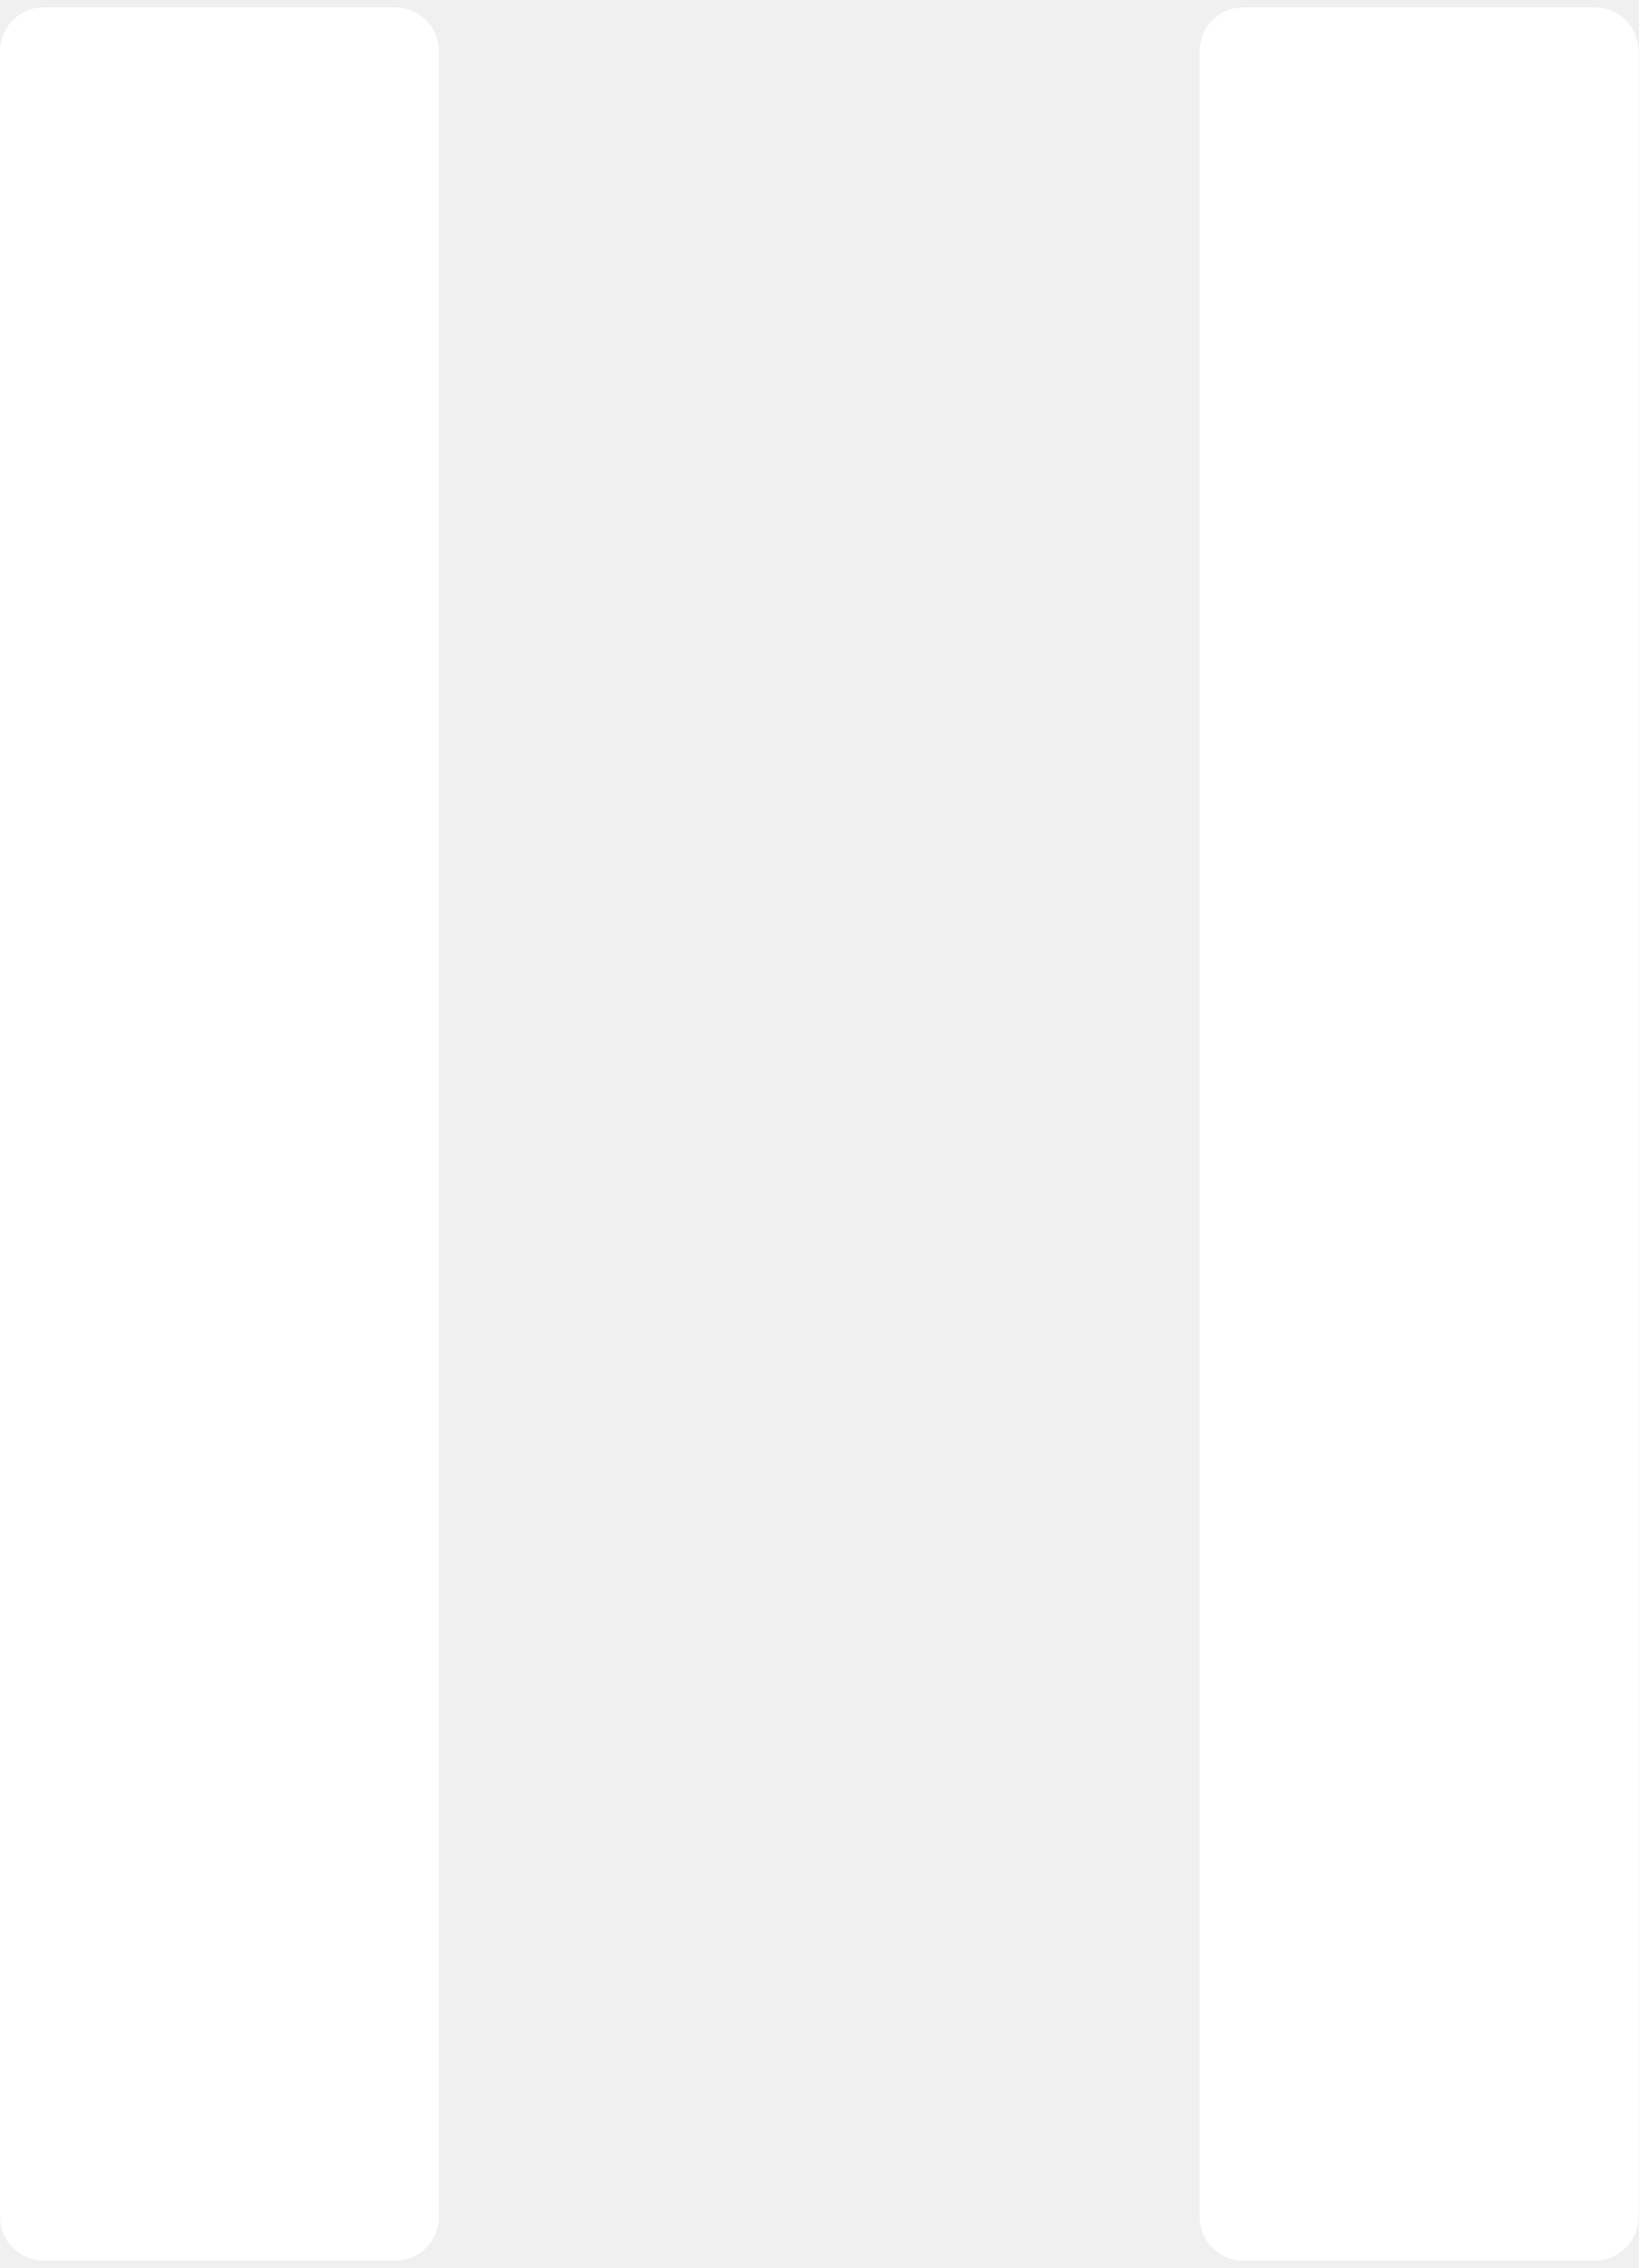
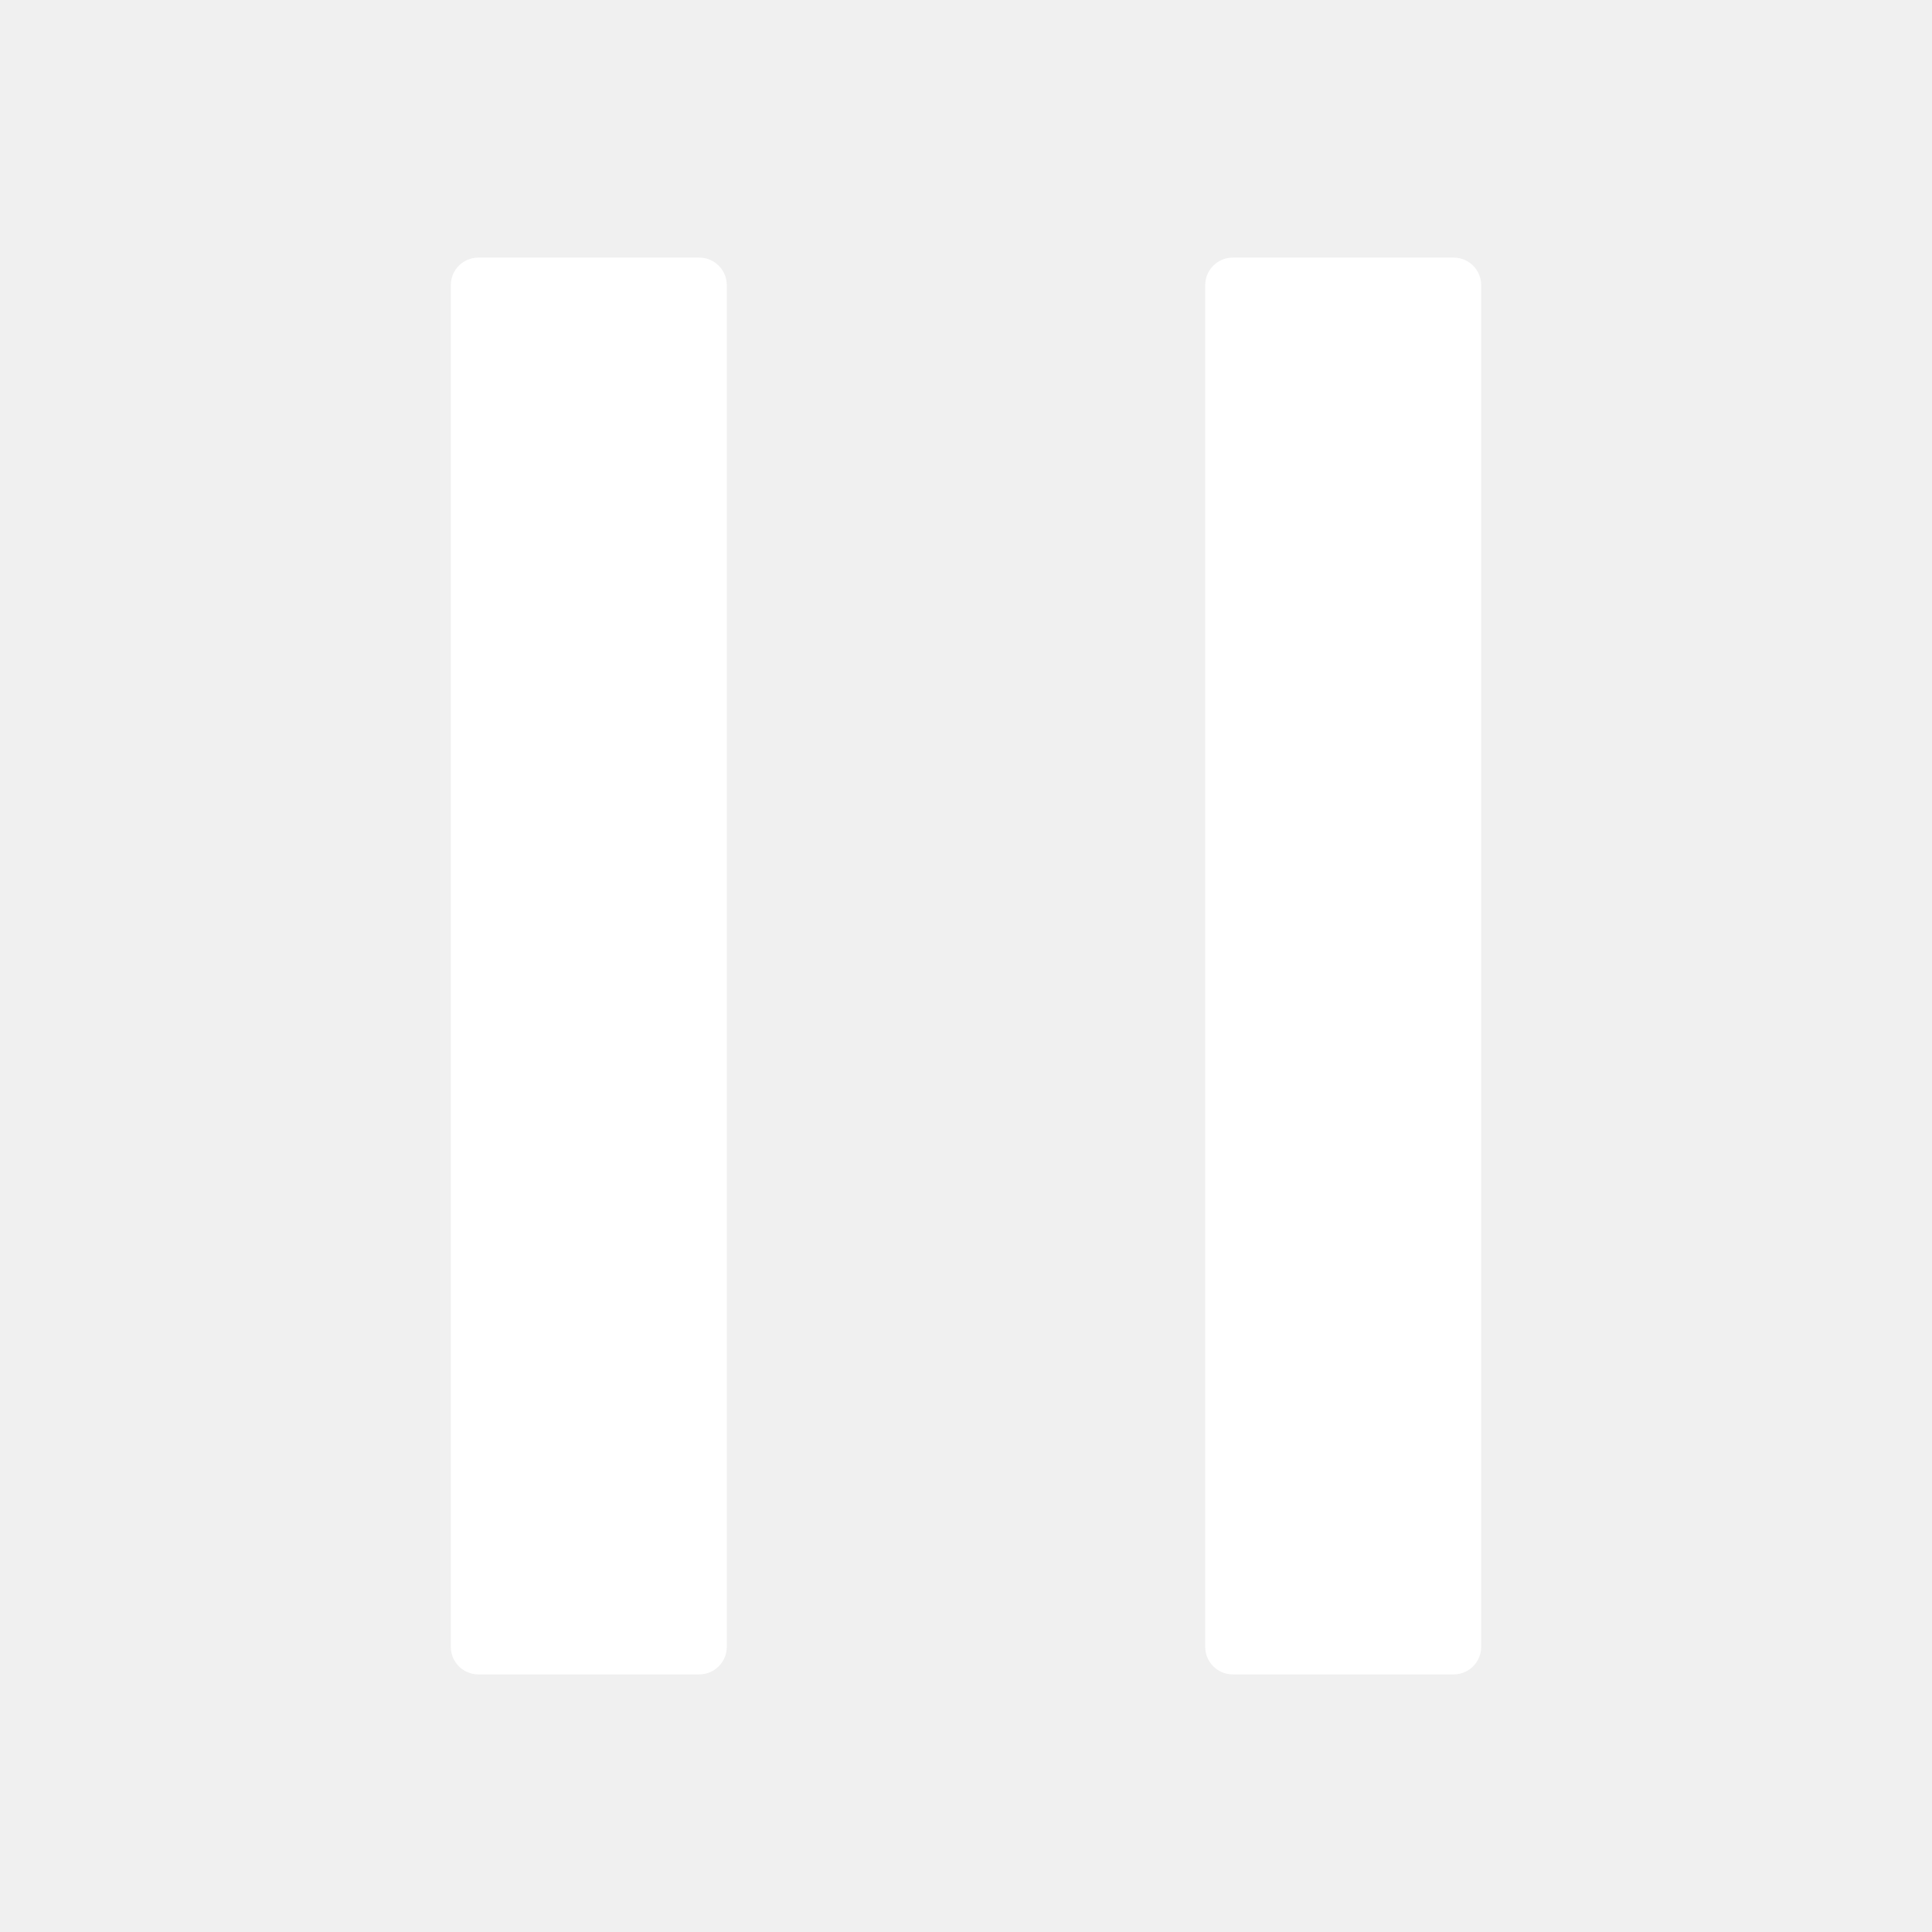
- <svg xmlns="http://www.w3.org/2000/svg" version="1.1" id="pause_icon" x="0px" y="0px" viewBox="0 0 112 155" style="enable-background:new 0 0 112 155;" fill="#ffffff" xml:space="preserve">
-   <path d="M109,154.5H85c-1.66,0-3-1.34-3-3V3.5c0-1.66,1.34-3,3-3h24c1.66,0,3,1.34,3,3v148C112,153.16,110.66,154.5,109,154.5z" />
-   <path d="M27,154.5H3c-1.66,0-3-1.34-3-3V3.5c0-1.66,1.34-3,3-3h24c1.66,0,3,1.34,3,3v148C30,153.16,28.66,154.5,27,154.5z" />
+ <svg xmlns="http://www.w3.org/2000/svg" version="1.1" id="pause_icon" x="0px" y="0px" fill="#ffffff" viewBox="0 0 210 210" style="enable-background:new 0 0 210 210;" xml:space="preserve">
+   <path d="M158,182h-24c-1.66,0-3-1.34-3-3V31c0-1.66,1.34-3,3-3h24c1.66,0,3,1.34,3,3v148C161,180.66,159.66,182,158,182z" />
+   <path d="M76,182H52c-1.66,0-3-1.34-3-3V31c0-1.66,1.34-3,3-3h24c1.66,0,3,1.34,3,3v148C79,180.66,77.66,182,76,182z" />
</svg>
